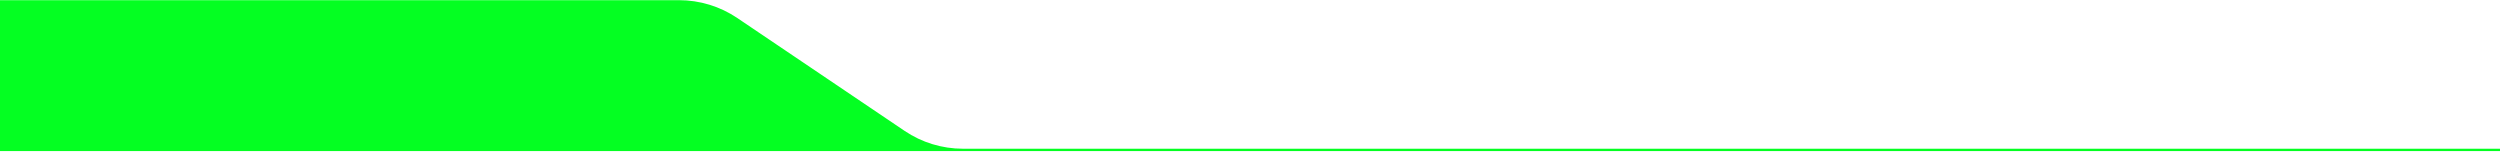
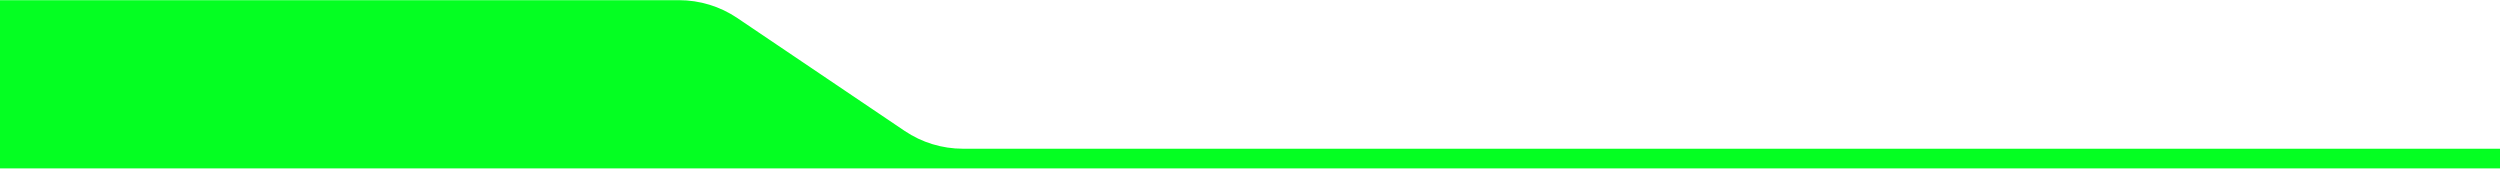
- <svg xmlns="http://www.w3.org/2000/svg" width="1440" height="87" viewBox="0 0 1440 87">
-   <path fill="#04FF22" fill-rule="evenodd" d="M1440,739.664 L1440,741 L0,741 L0,654.103 L391.099,654.103 C403.056,654.103 414.74,657.676 424.652,664.363 L521.073,729.405 C530.985,736.092 542.67,739.664 554.626,739.664 L1440,739.664 Z" transform="translate(0 -654)" />
+ <svg xmlns="http://www.w3.org/2000/svg" width="1440" height="97" viewBox="0 0 1440 97">
+   <path fill="#04FF22" fill-rule="evenodd" d="M1440,739.664 L1440,751 L0,751 L0,654.103 L391.099,654.103 C403.056,654.103 414.74,657.676 424.652,664.363 L521.073,729.405 C530.985,736.092 542.67,739.664 554.626,739.664 L1440,739.664 Z" transform="translate(0 -654)" />
</svg>
